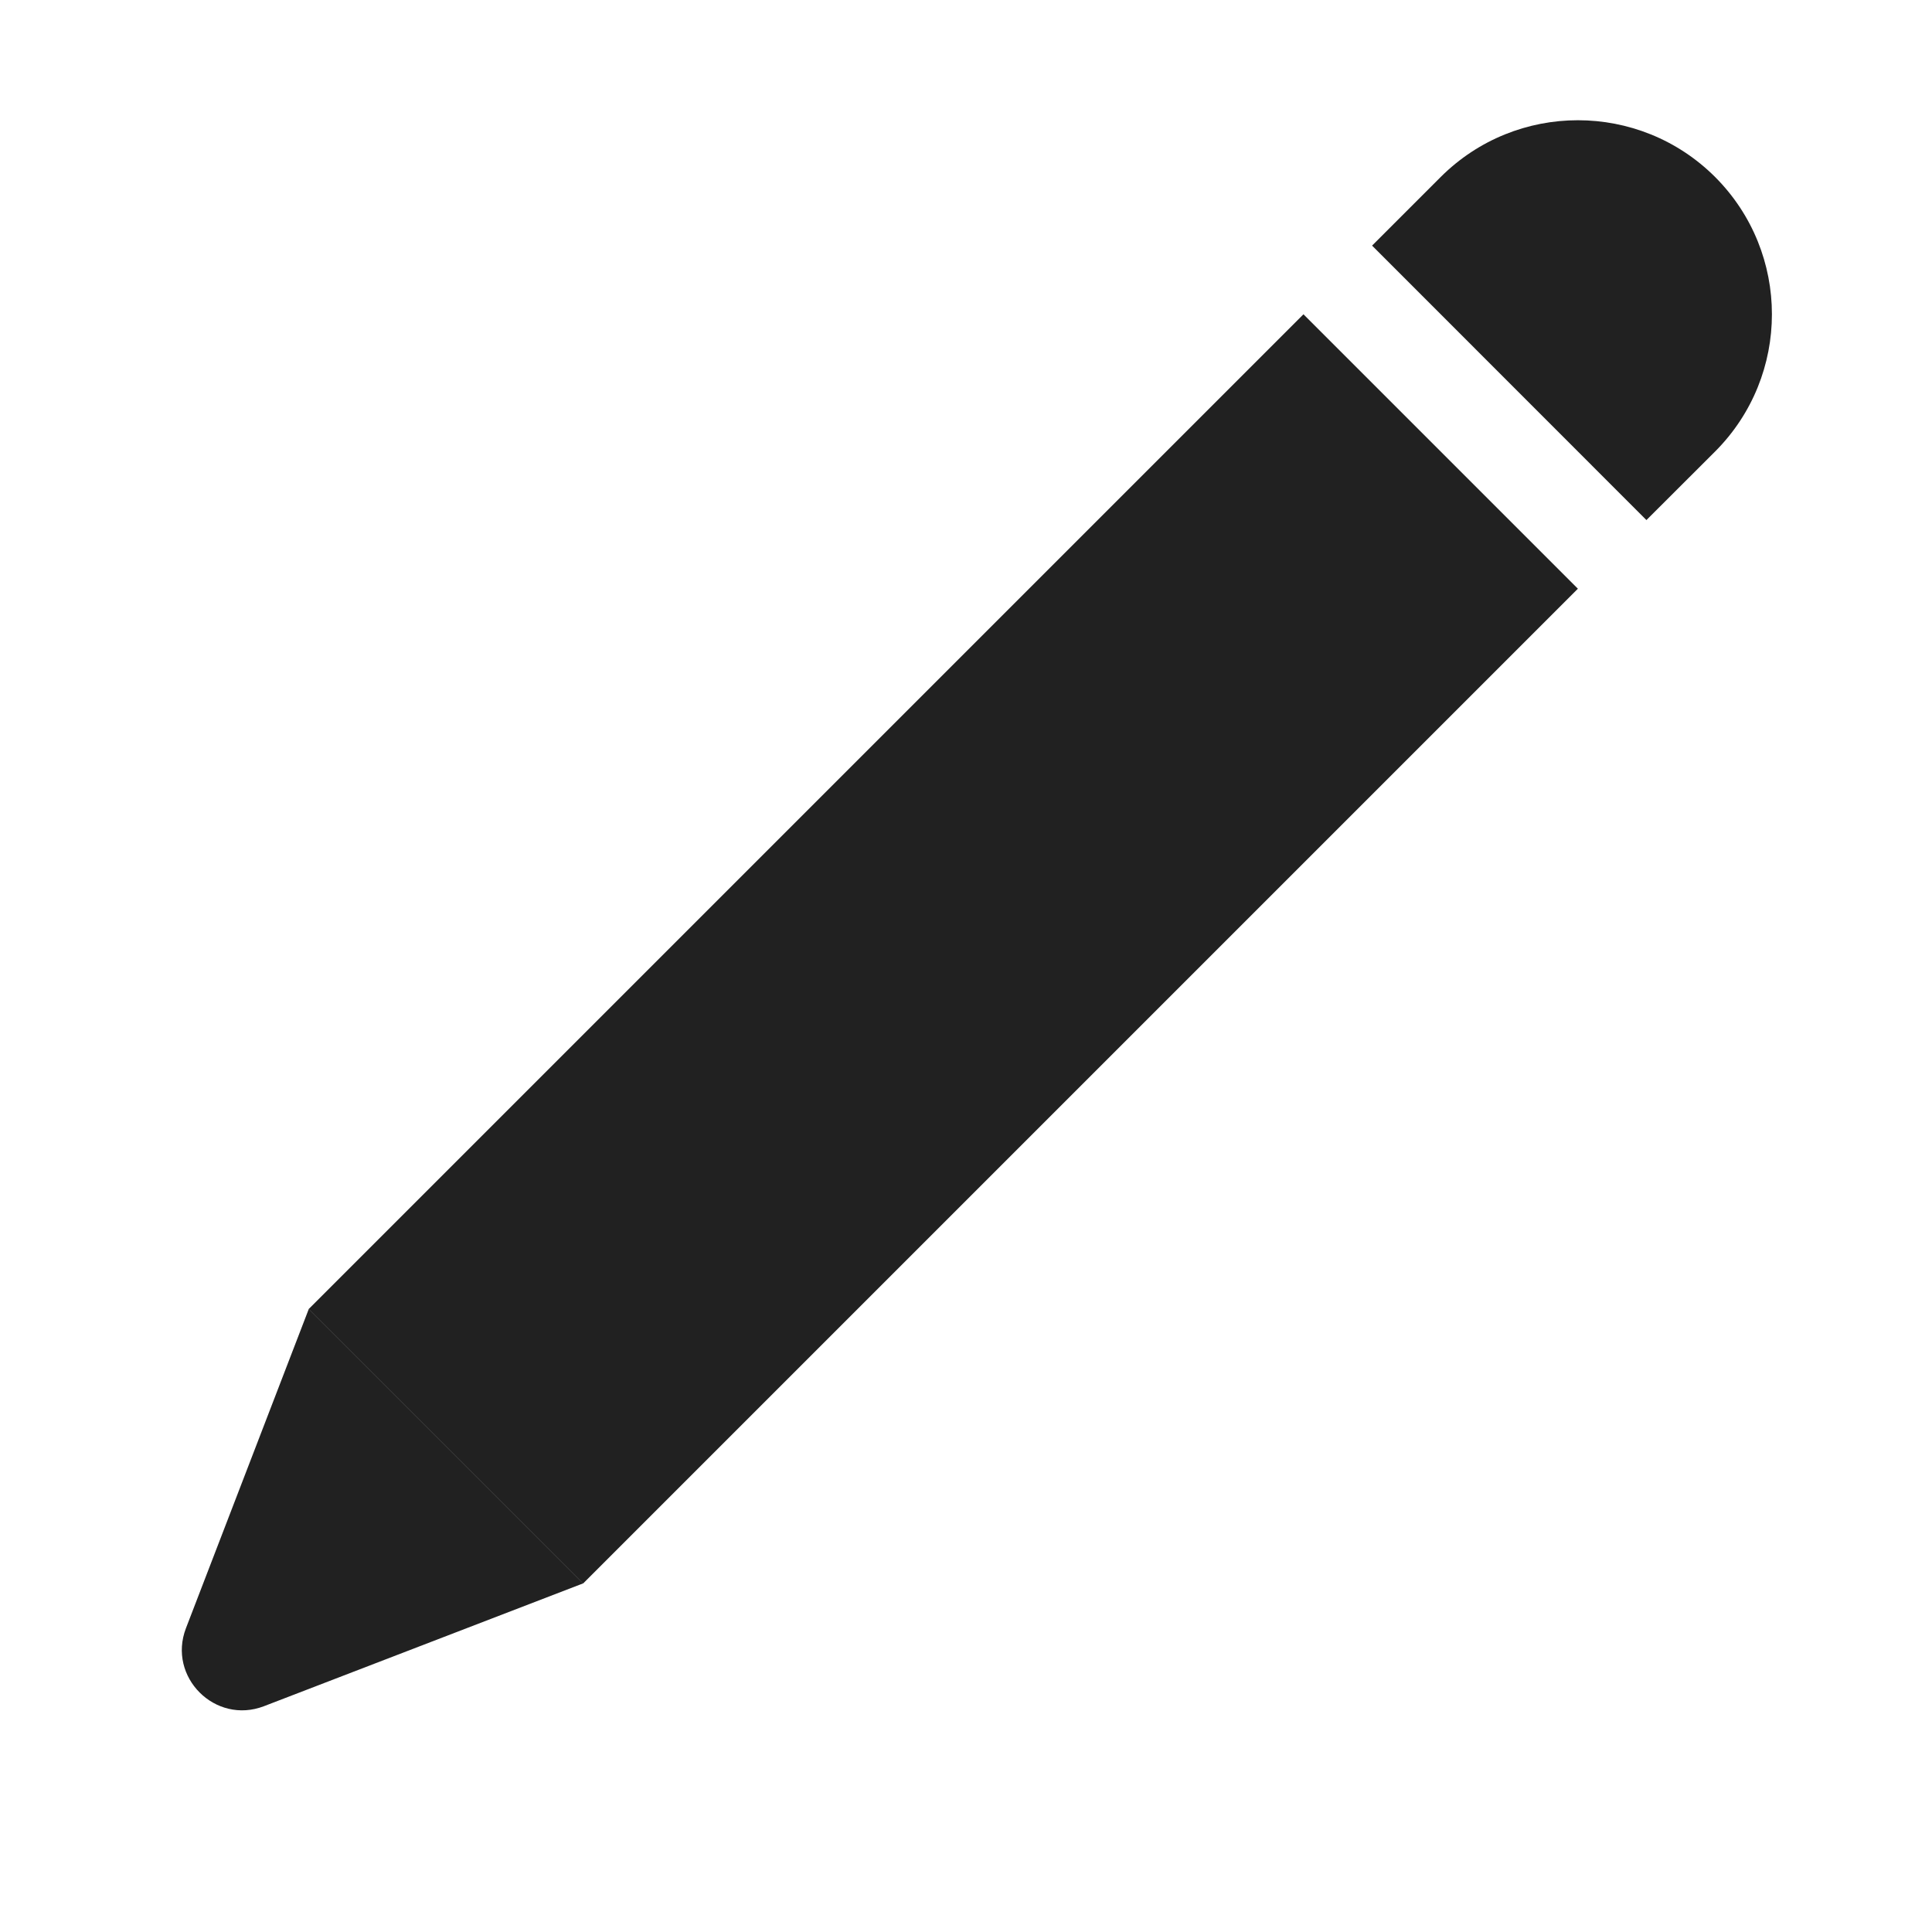
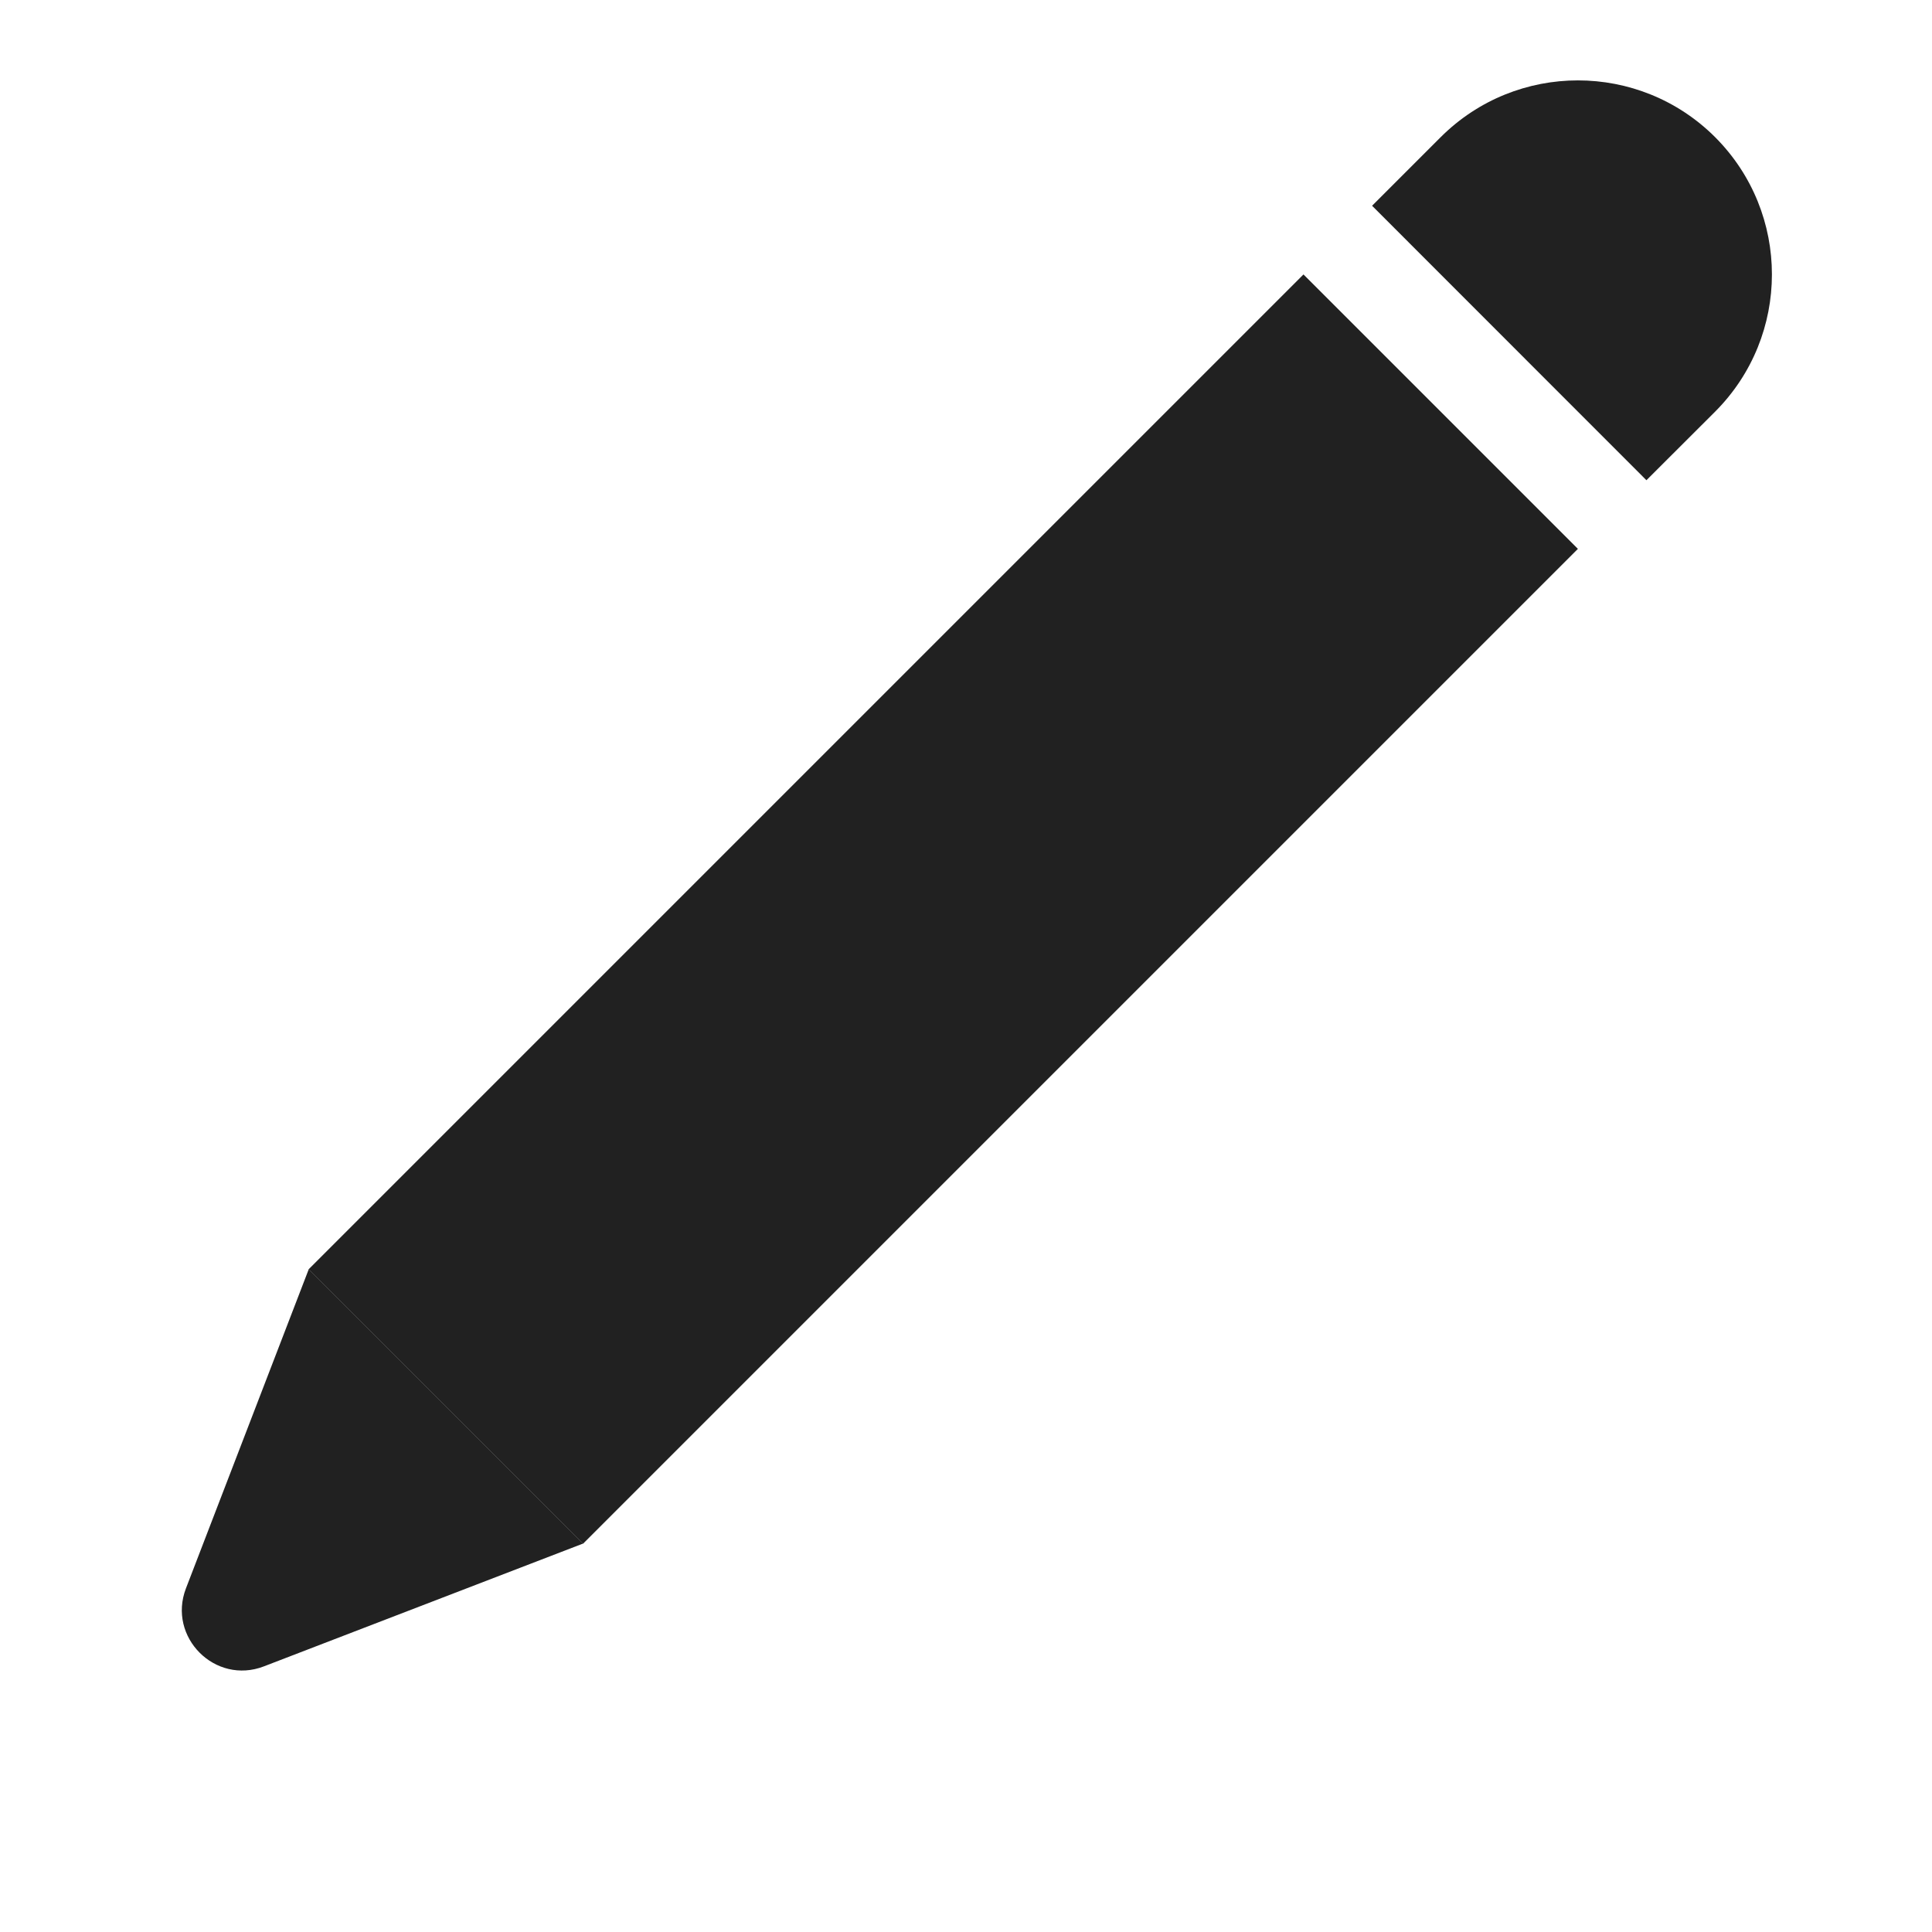
<svg xmlns="http://www.w3.org/2000/svg" width="16" height="16" viewBox="0 0 16 16" fill="none">
-   <rect x="13.068" y="4.875" width="11.651" height="3.214" transform="rotate(135 13.0676 4.87508)" fill="#212121" />
-   <path d="M14.204 1.466C14.831 2.094 14.831 3.111 14.204 3.739L13.635 4.307L11.363 2.034L11.931 1.466C12.559 0.839 13.576 0.839 14.204 1.466Z" fill="#212121" />
-   <path d="M1.54 13.484L2.557 10.841L4.829 13.113L2.186 14.13C1.782 14.285 1.385 13.888 1.54 13.484Z" fill="#212121" />
+   <rect x="13.068" y="4.545" width="11.651" height="3.214" transform="rotate(135 13.0676 4.54514)" fill="#212121" />
+   <path d="M14.204 1.136C14.831 1.764 14.831 2.781 14.204 3.409L13.635 3.977L11.363 1.704L11.931 1.136C12.559 0.509 13.576 0.509 14.204 1.136Z" fill="#212121" />
+   <path d="M1.54 13.154L2.557 10.511L4.829 12.783L2.186 13.8C1.782 13.956 1.385 13.558 1.54 13.154Z" fill="#212121" />
</svg>
